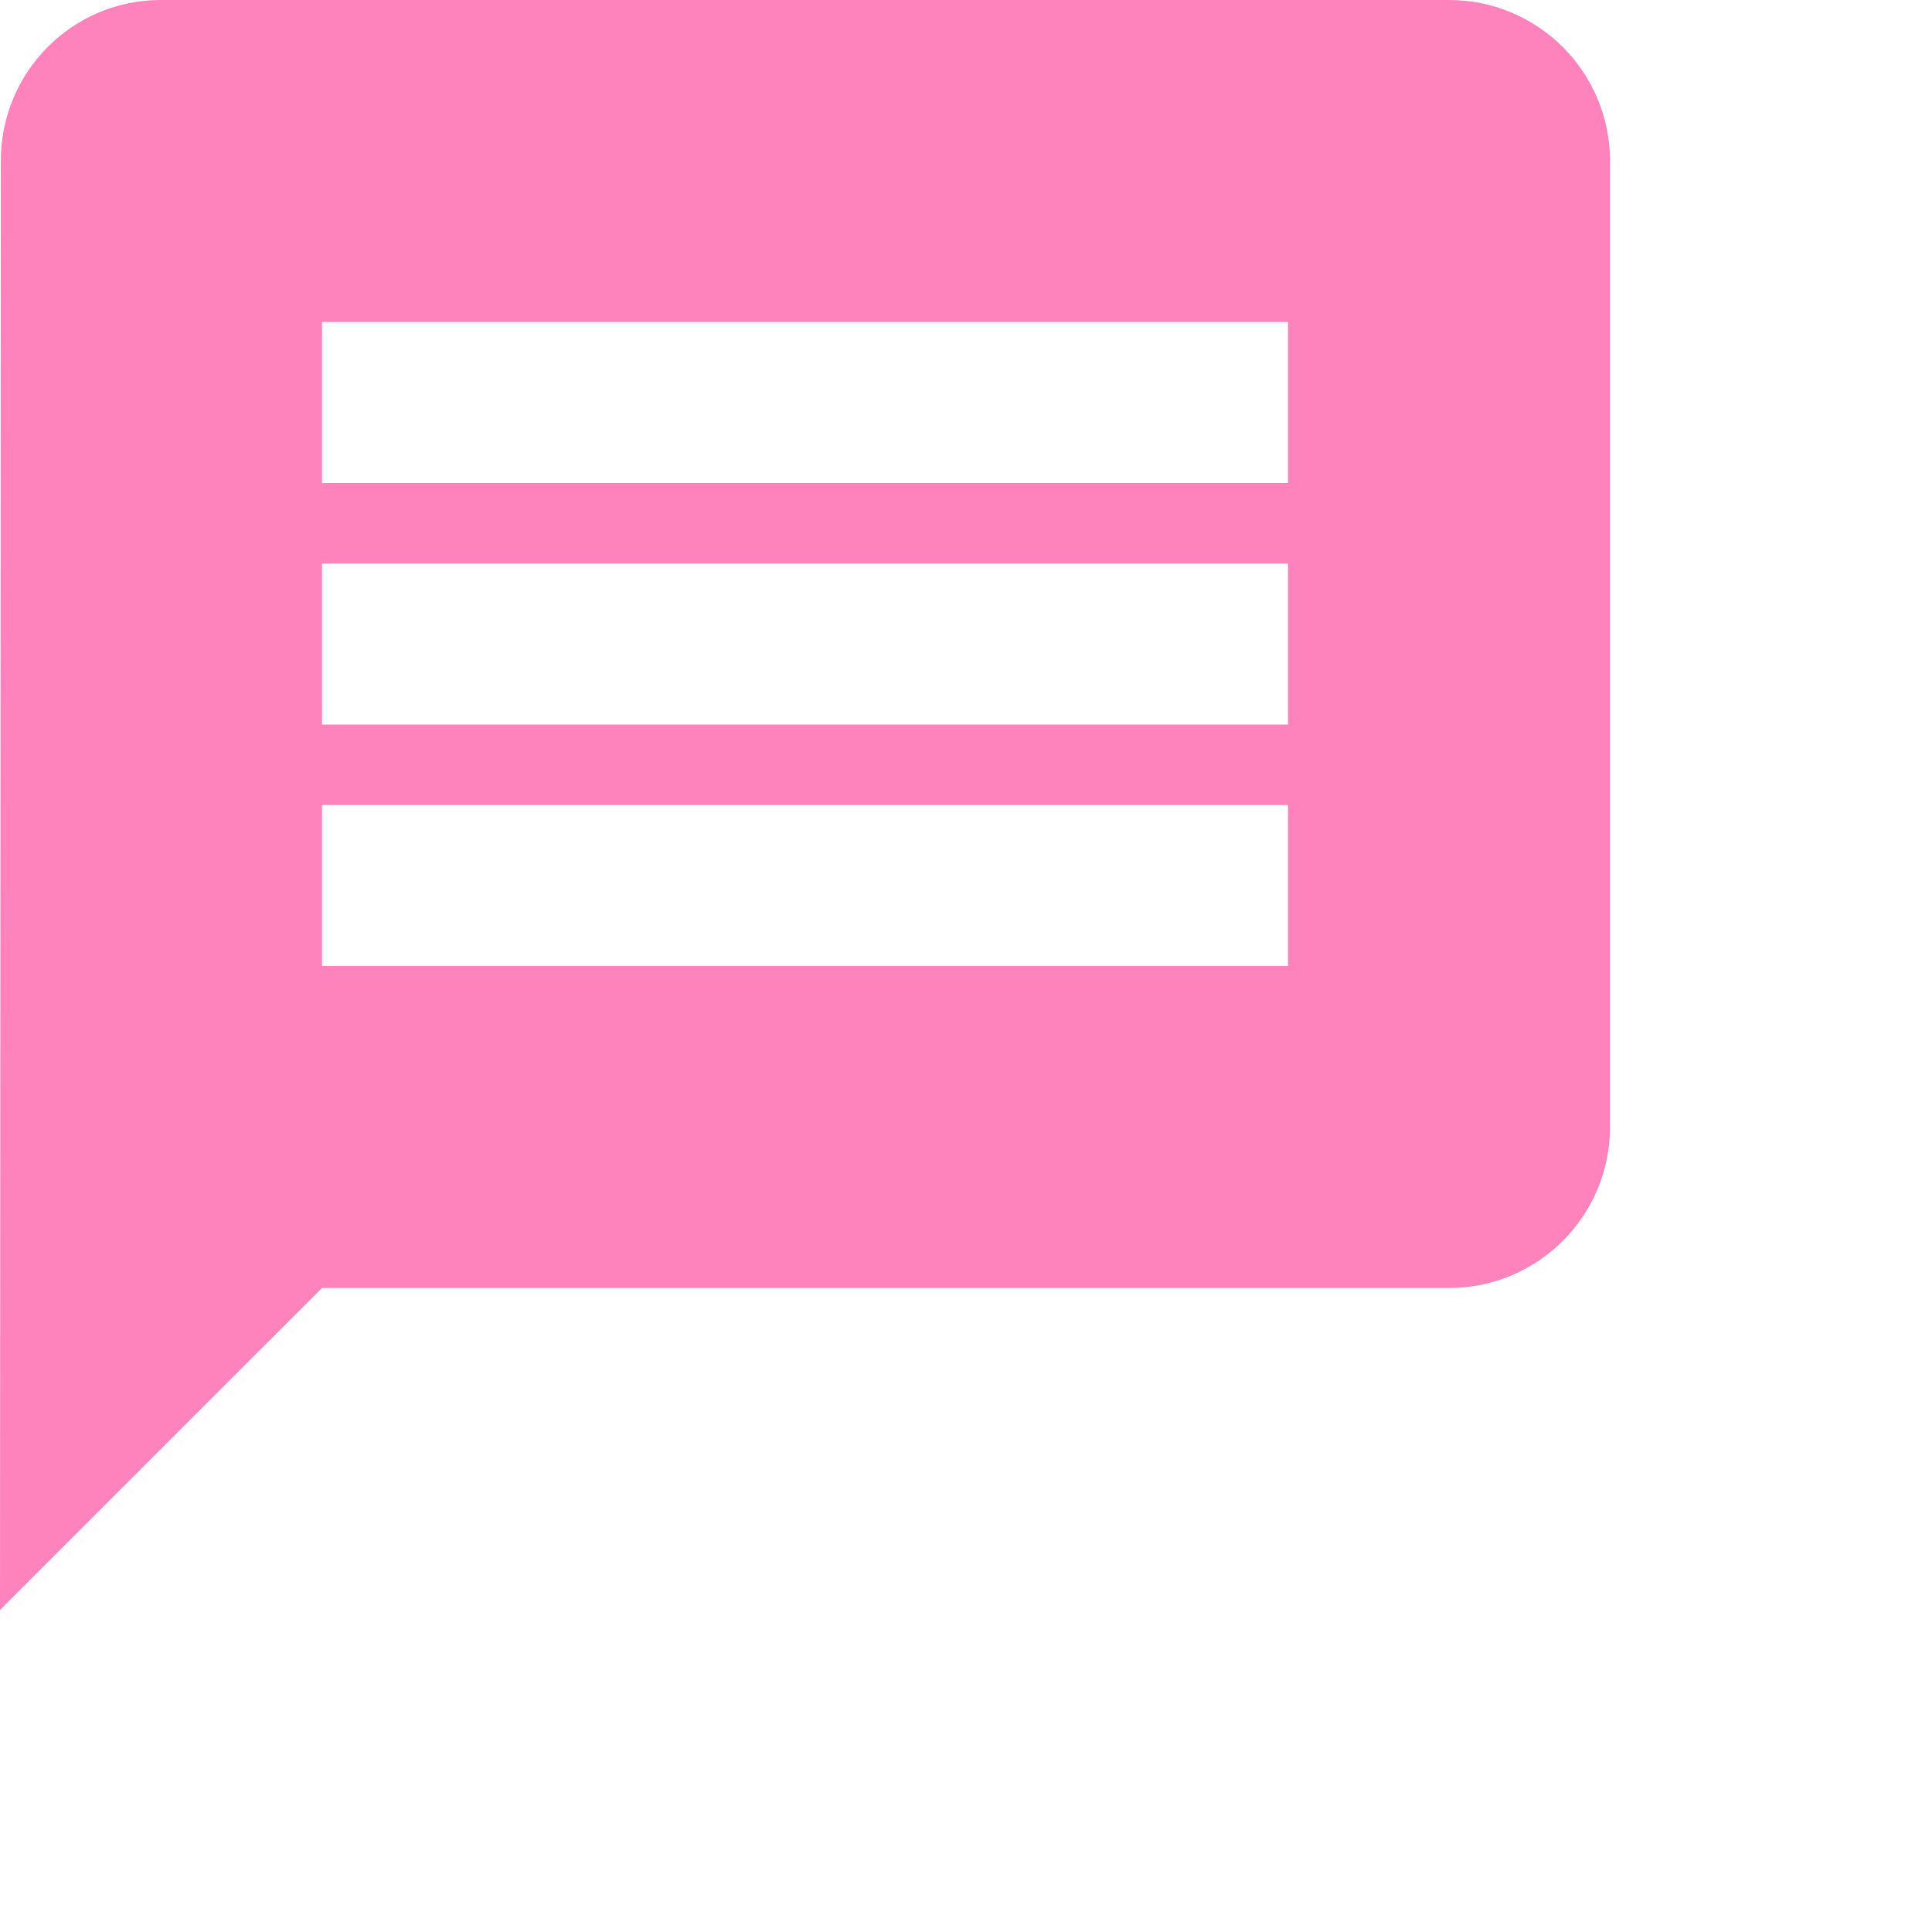
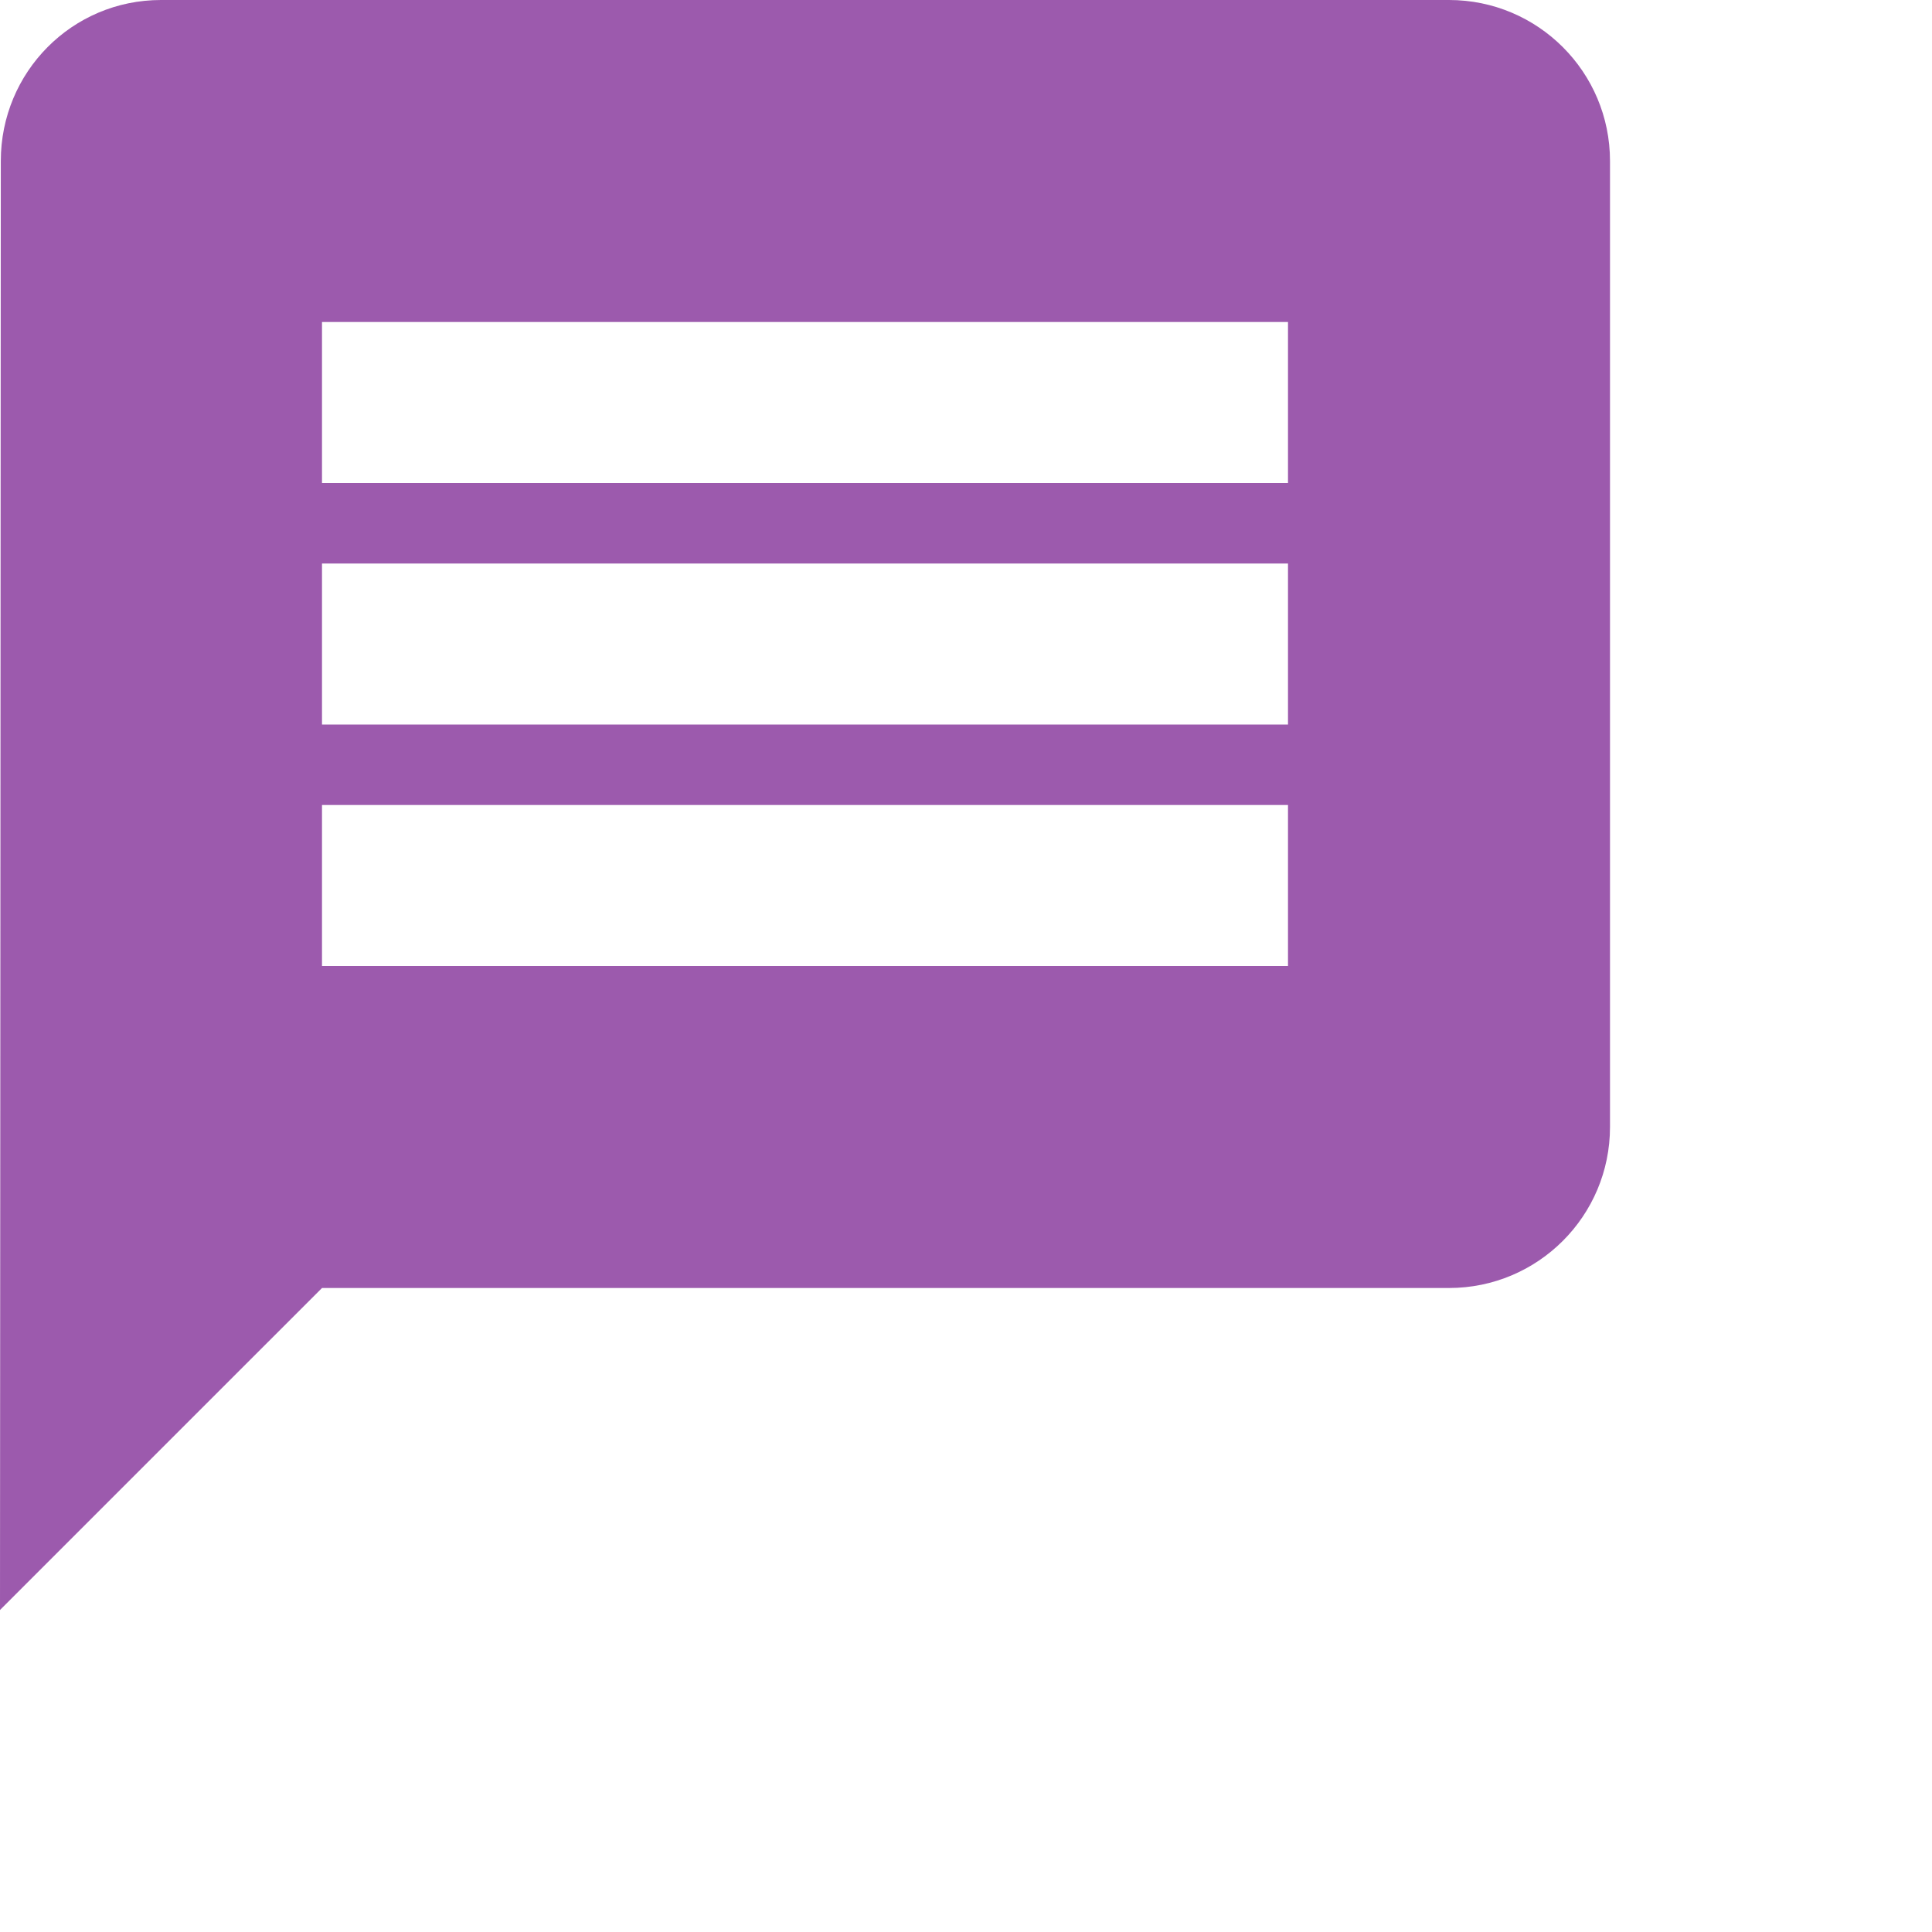
- <svg fill="#fe82bc" viewBox="0 0 48 48">
+ <svg fill="#9c5aad" viewBox="0 0 48 48">
  <path d="m36 0h-32c-2.21 0-3.98 1.79-3.98 4l-.02 36 8-8h28c2.21 0 4-1.79 4-4v-24c0-2.21-1.79-4-4-4m-4 24h-24v-4h24v4zm0-6h-24v-4h24v4m0-6h-24v-4h24v4" />
</svg>
